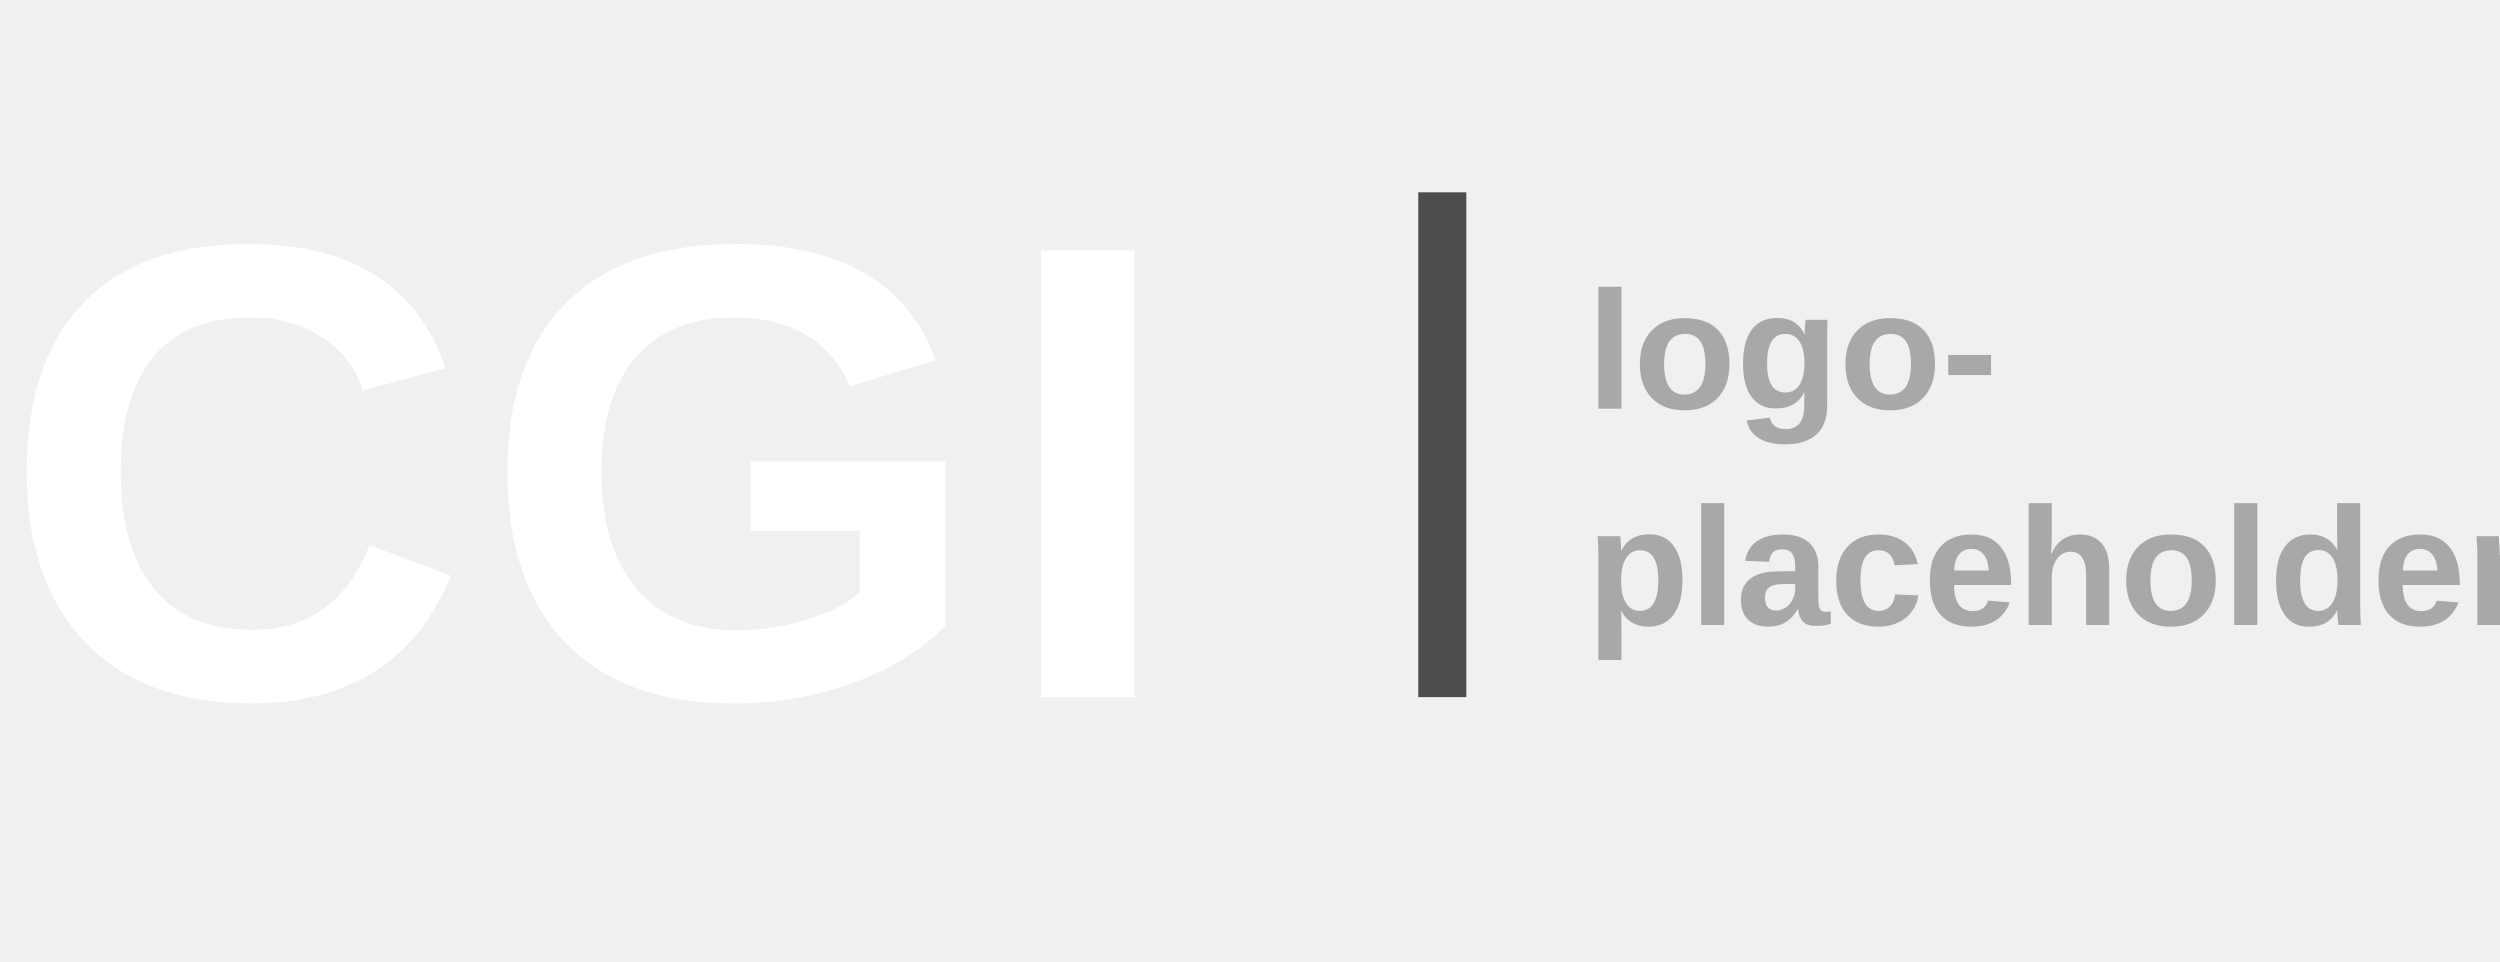
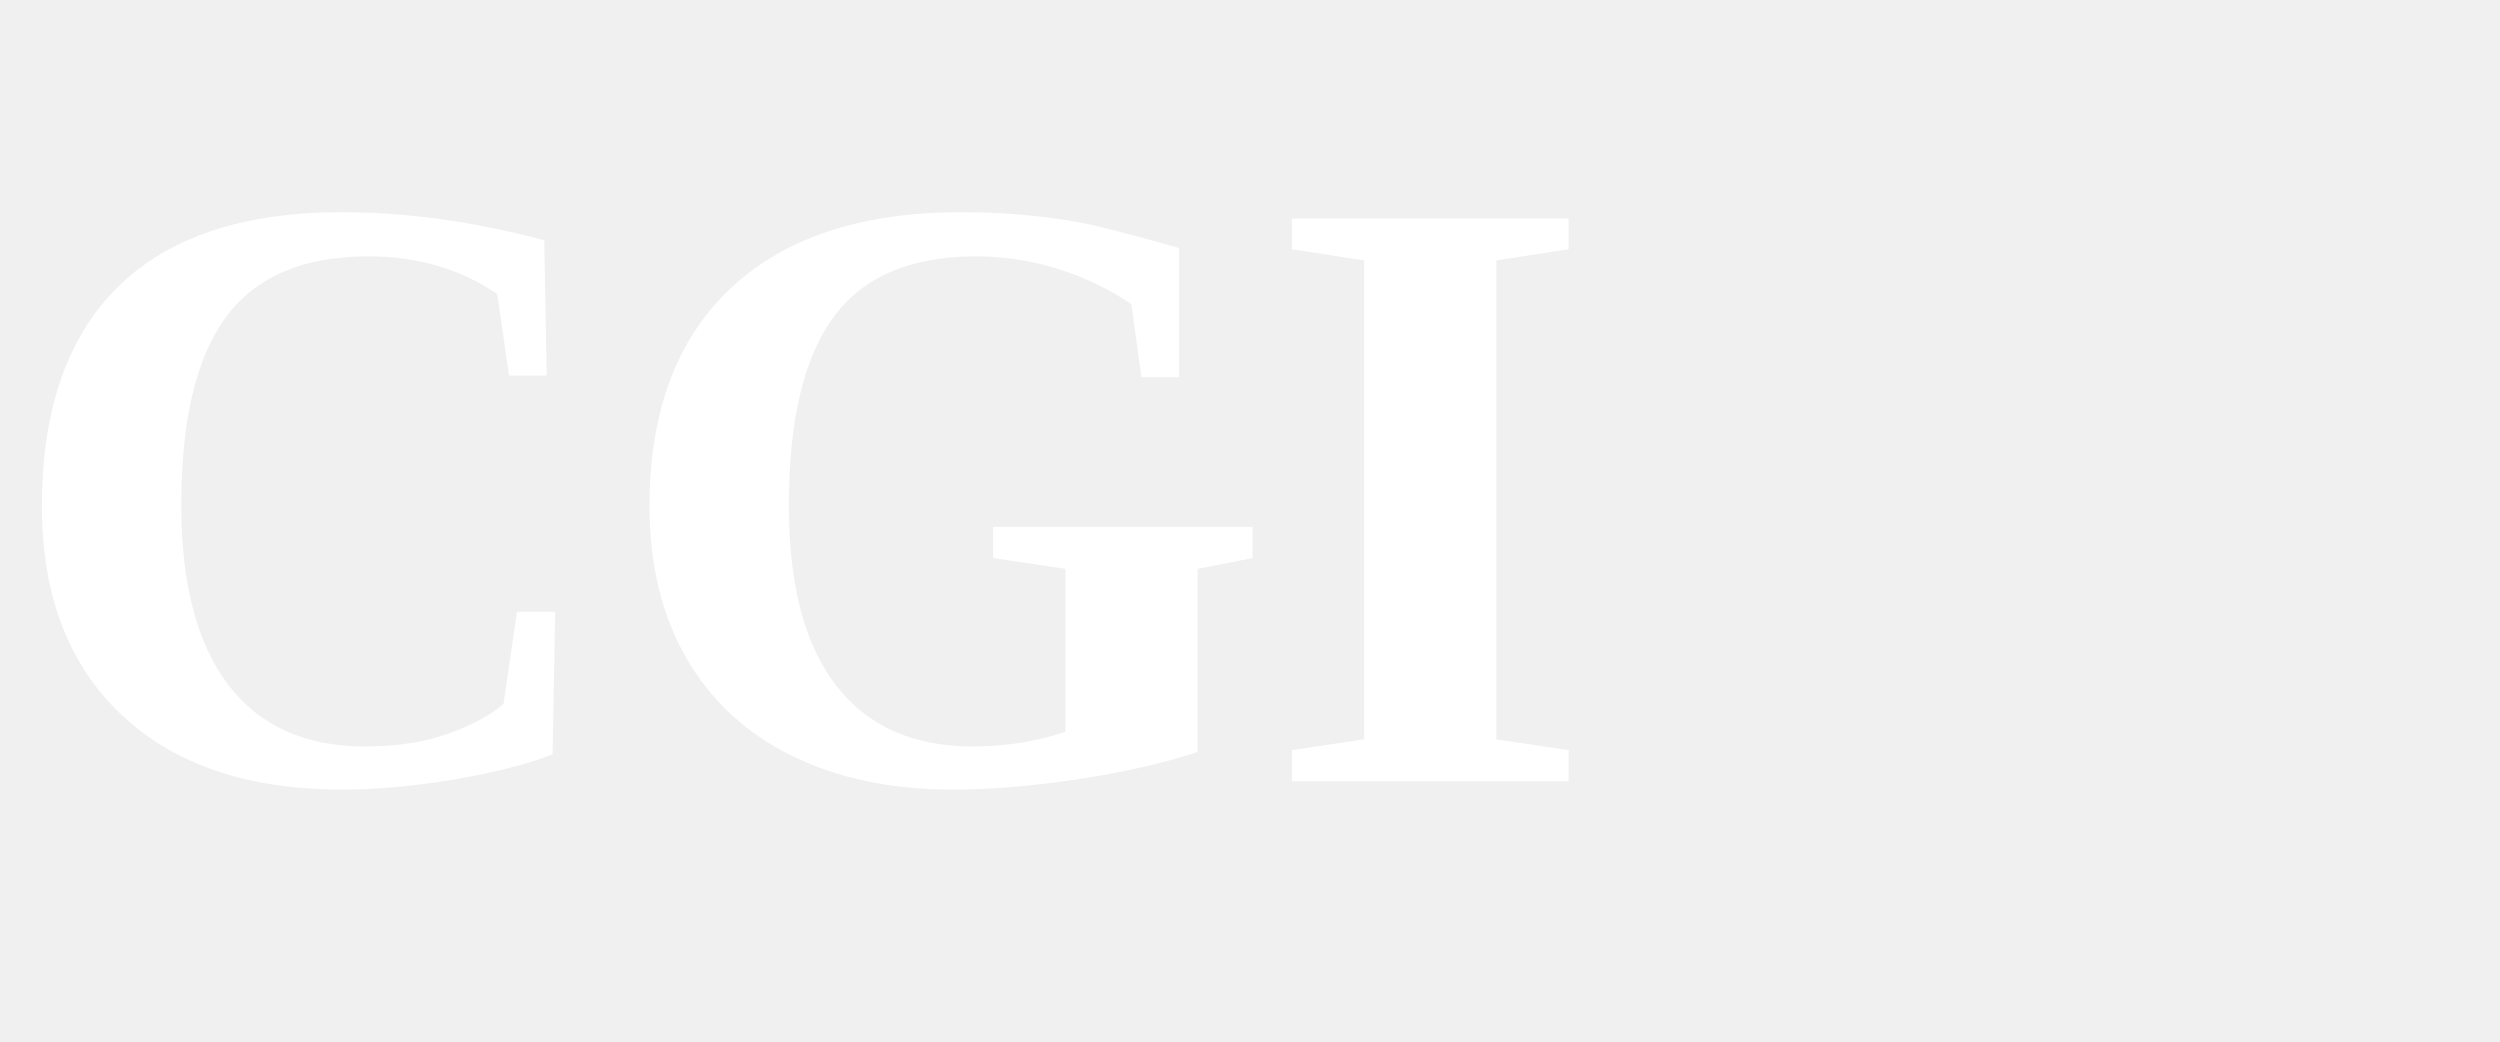
- <svg xmlns="http://www.w3.org/2000/svg" viewBox="0 0 208 80" width="208" height="80" role="img" aria-label="CGI">
-   <text x="0" y="58" font-family="Segoe UI, system-ui, Arial, sans-serif" font-size="54" font-weight="700" letter-spacing="1" fill="#ffffff">CGI</text>
-   <rect x="118" y="16" width="4" height="42" fill="#4d4d4d" />
-   <text x="132" y="34" font-family="Segoe UI, system-ui, Arial, sans-serif" font-size="14" font-weight="600" fill="#a8a8a8">logo-</text>
-   <text x="132" y="52" font-family="Segoe UI, system-ui, Arial, sans-serif" font-size="14" font-weight="600" fill="#a8a8a8">placeholder</text>
+ <svg xmlns="http://www.w3.org/2000/svg" viewBox="0 0 192 80" width="192" height="80" role="img" aria-label="CGI">
+   <text x="0" y="60" font-family="Source Sans 3, Segoe UI, Arial, sans-serif" font-size="66" font-weight="700" letter-spacing="-1" fill="#ffffff">CGI</text>
</svg>
